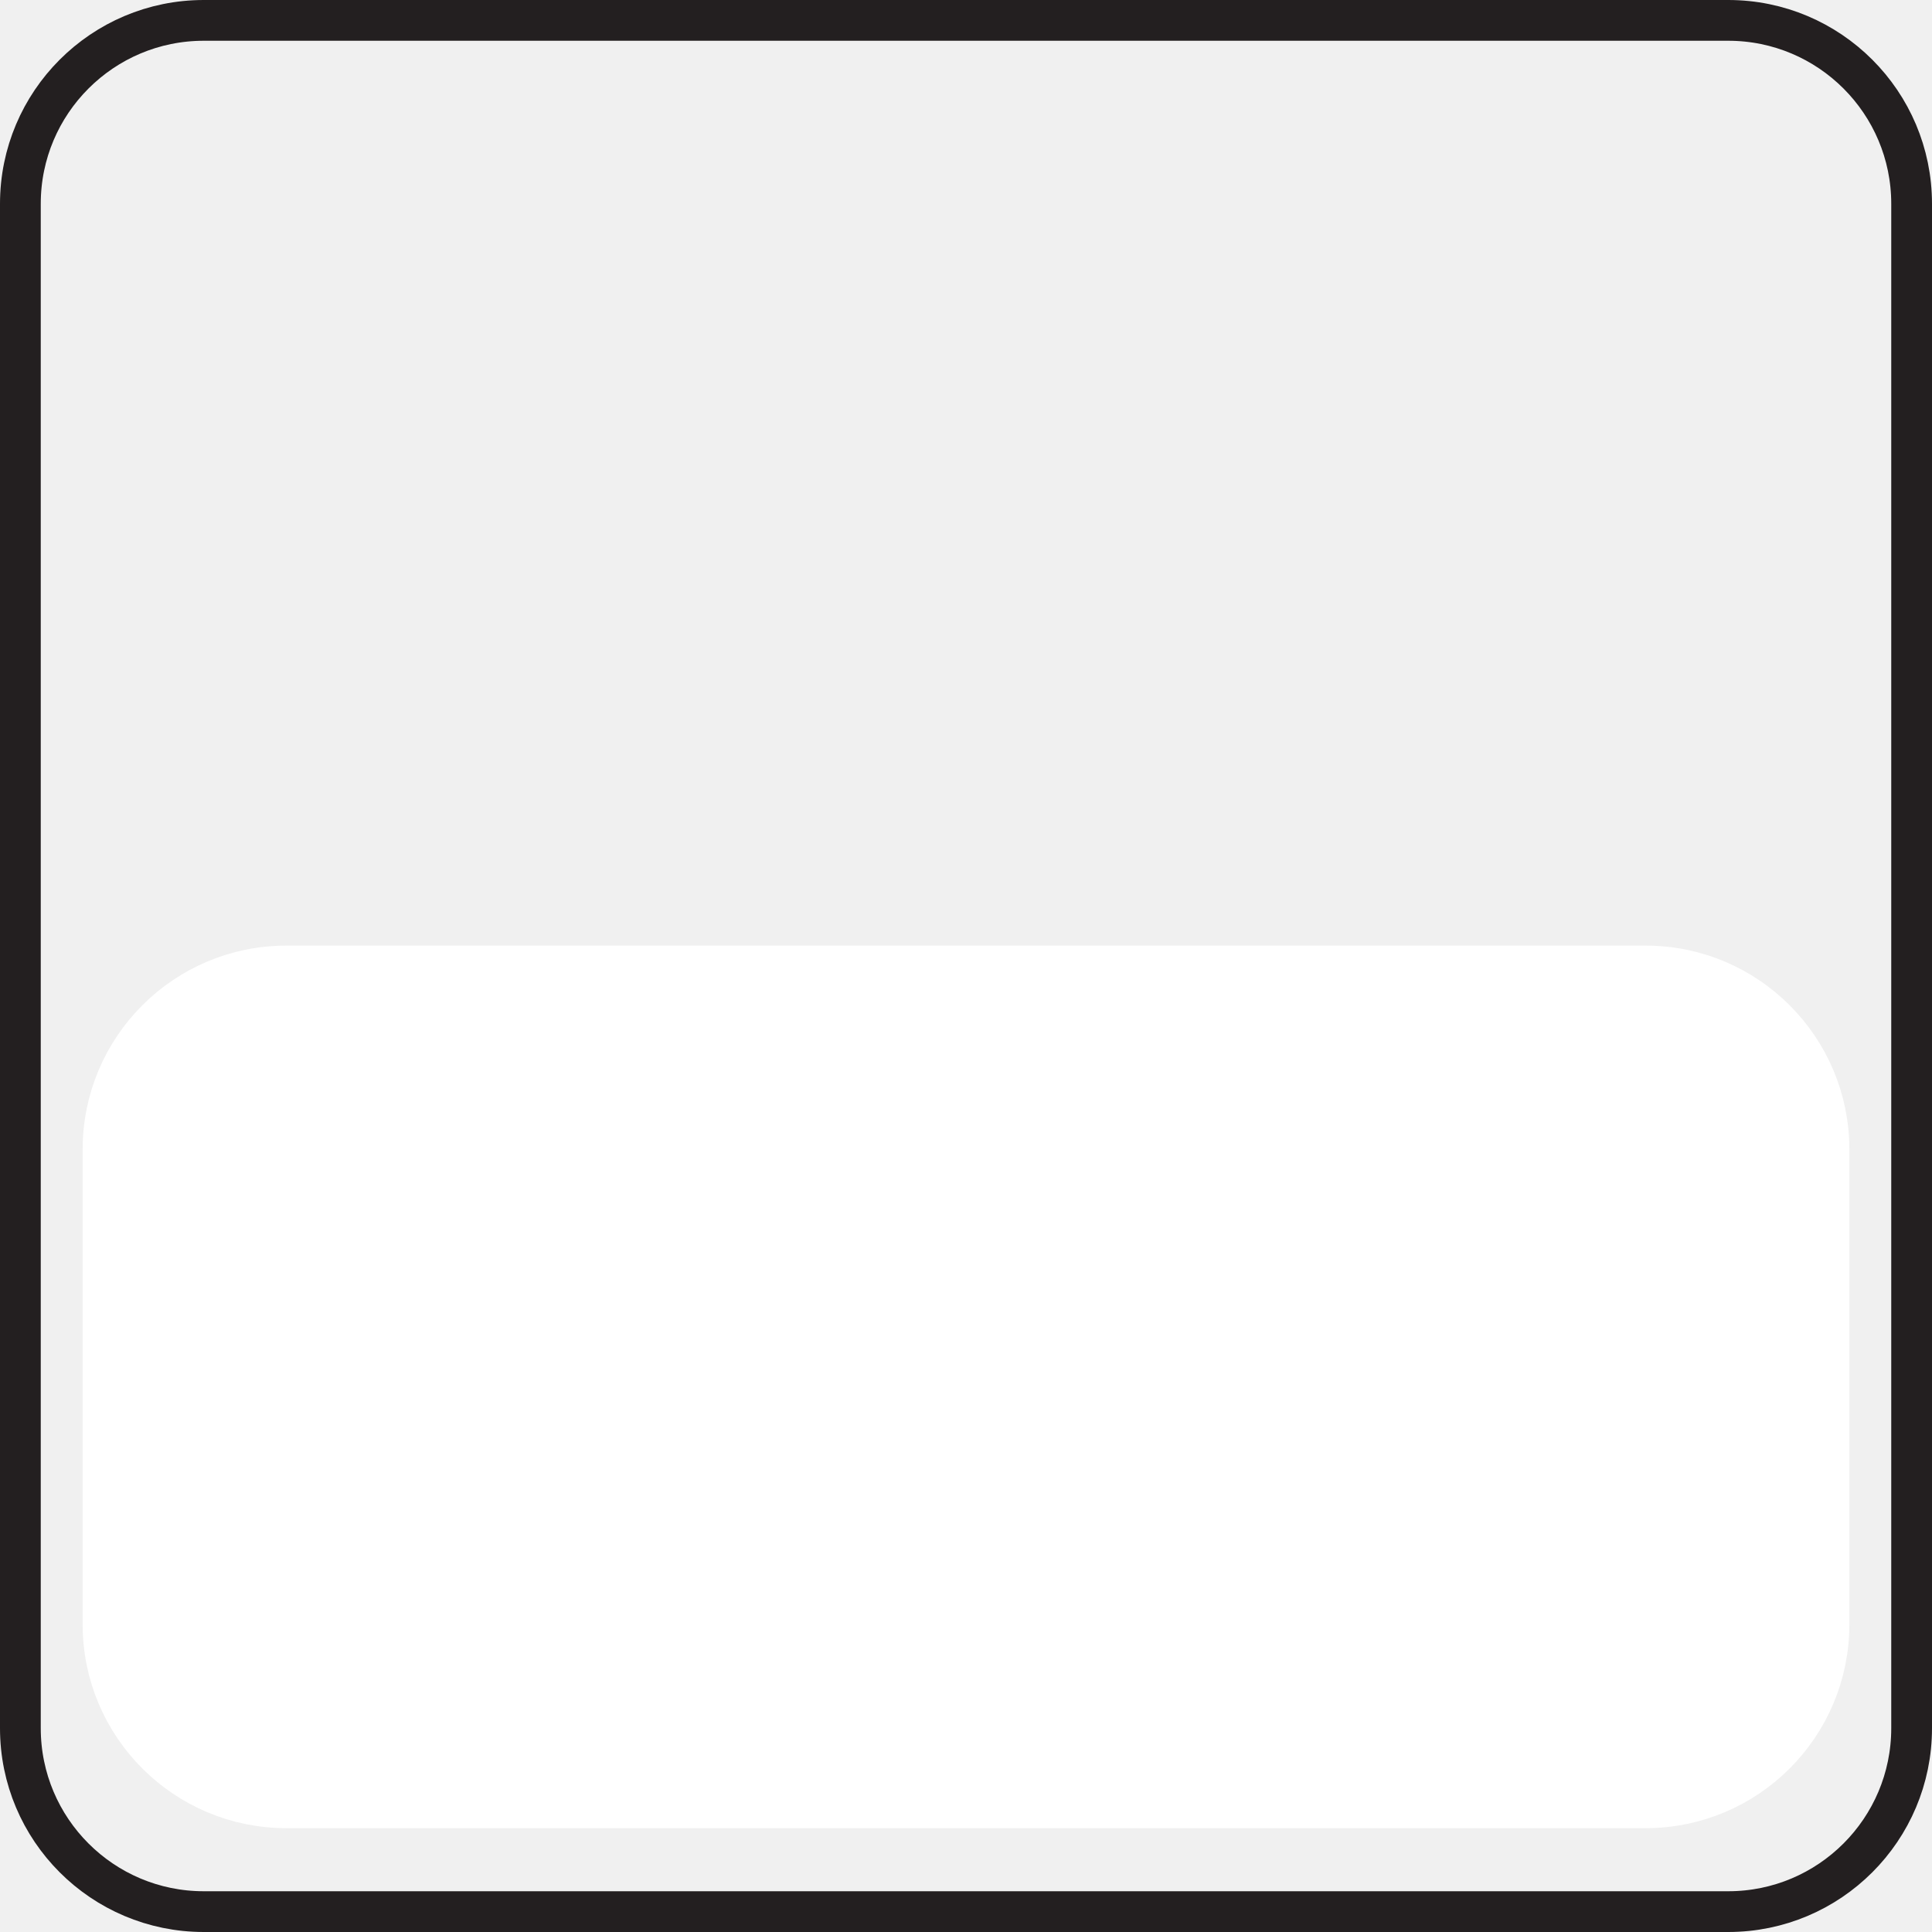
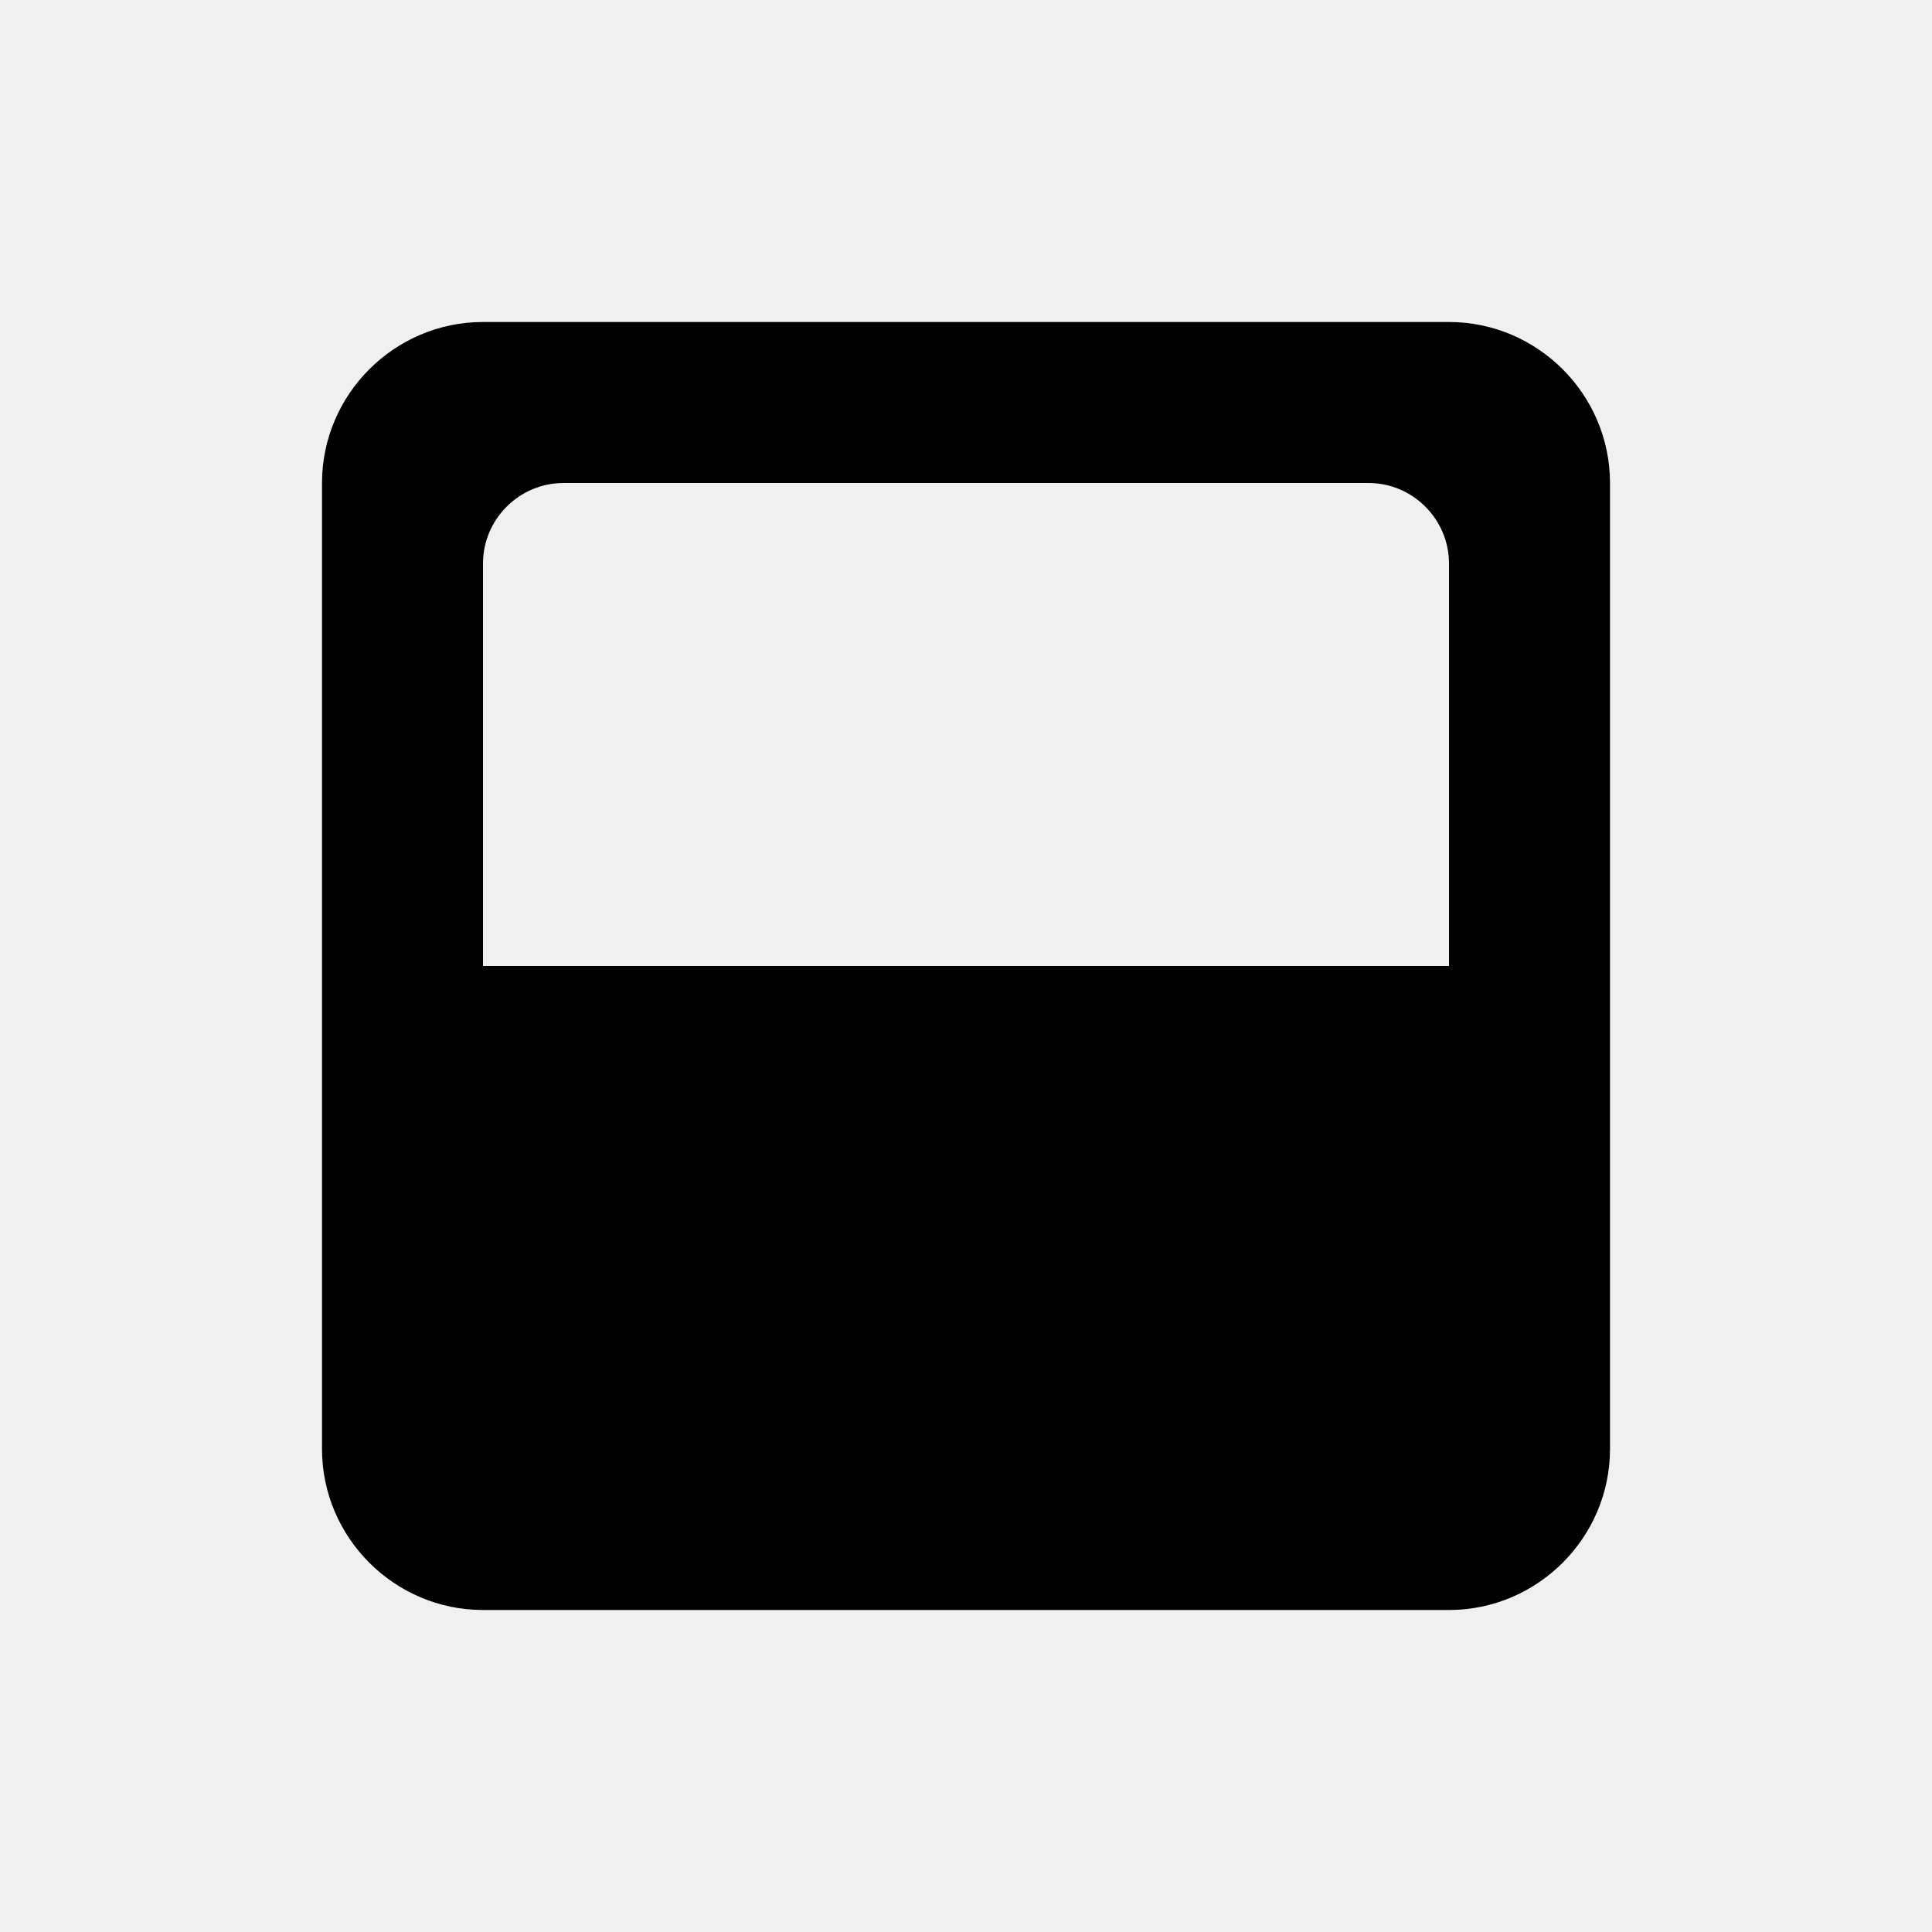
- <svg xmlns="http://www.w3.org/2000/svg" id="Layer_1" data-name="Layer 1" viewBox="0 0 948.03 948.03">
-   <defs>
-     <style>
-       .cls-1 {
-         fill: #fff;
-         stroke: #fff;
-       }
- 
-       .cls-1, .cls-2 {
-         stroke-miterlimit: 10;
-         stroke-width: 20px;
-       }
- 
-       .cls-2 {
-         fill: none;
-         stroke: #231f20;
-       }
-     </style>
-   </defs>
-   <rect class="cls-2" x="10" y="10" width="928.03" height="928.03" rx="90" ry="90" />
-   <rect class="cls-1" x="50.55" y="474.01" width="846.93" height="413.07" rx="90" ry="90" />
+ <svg xmlns="http://www.w3.org/2000/svg" width="96" height="96" viewBox="0 0 96 96" fill="none">
+   <path fill-rule="evenodd" clip-rule="evenodd" d="M24 16H72C76.4 16 80 19.6 80 24V72C80 76.4 76.4 80 72 80H24C19.6 80 16 76.4 16 72V24C16 19.6 19.6 16 24 16ZM24 48H72V28C72 25.8 70.2 24 68 24H28C25.8 24 24 25.8 24 28V48Z" fill="currentColor" />
</svg>
